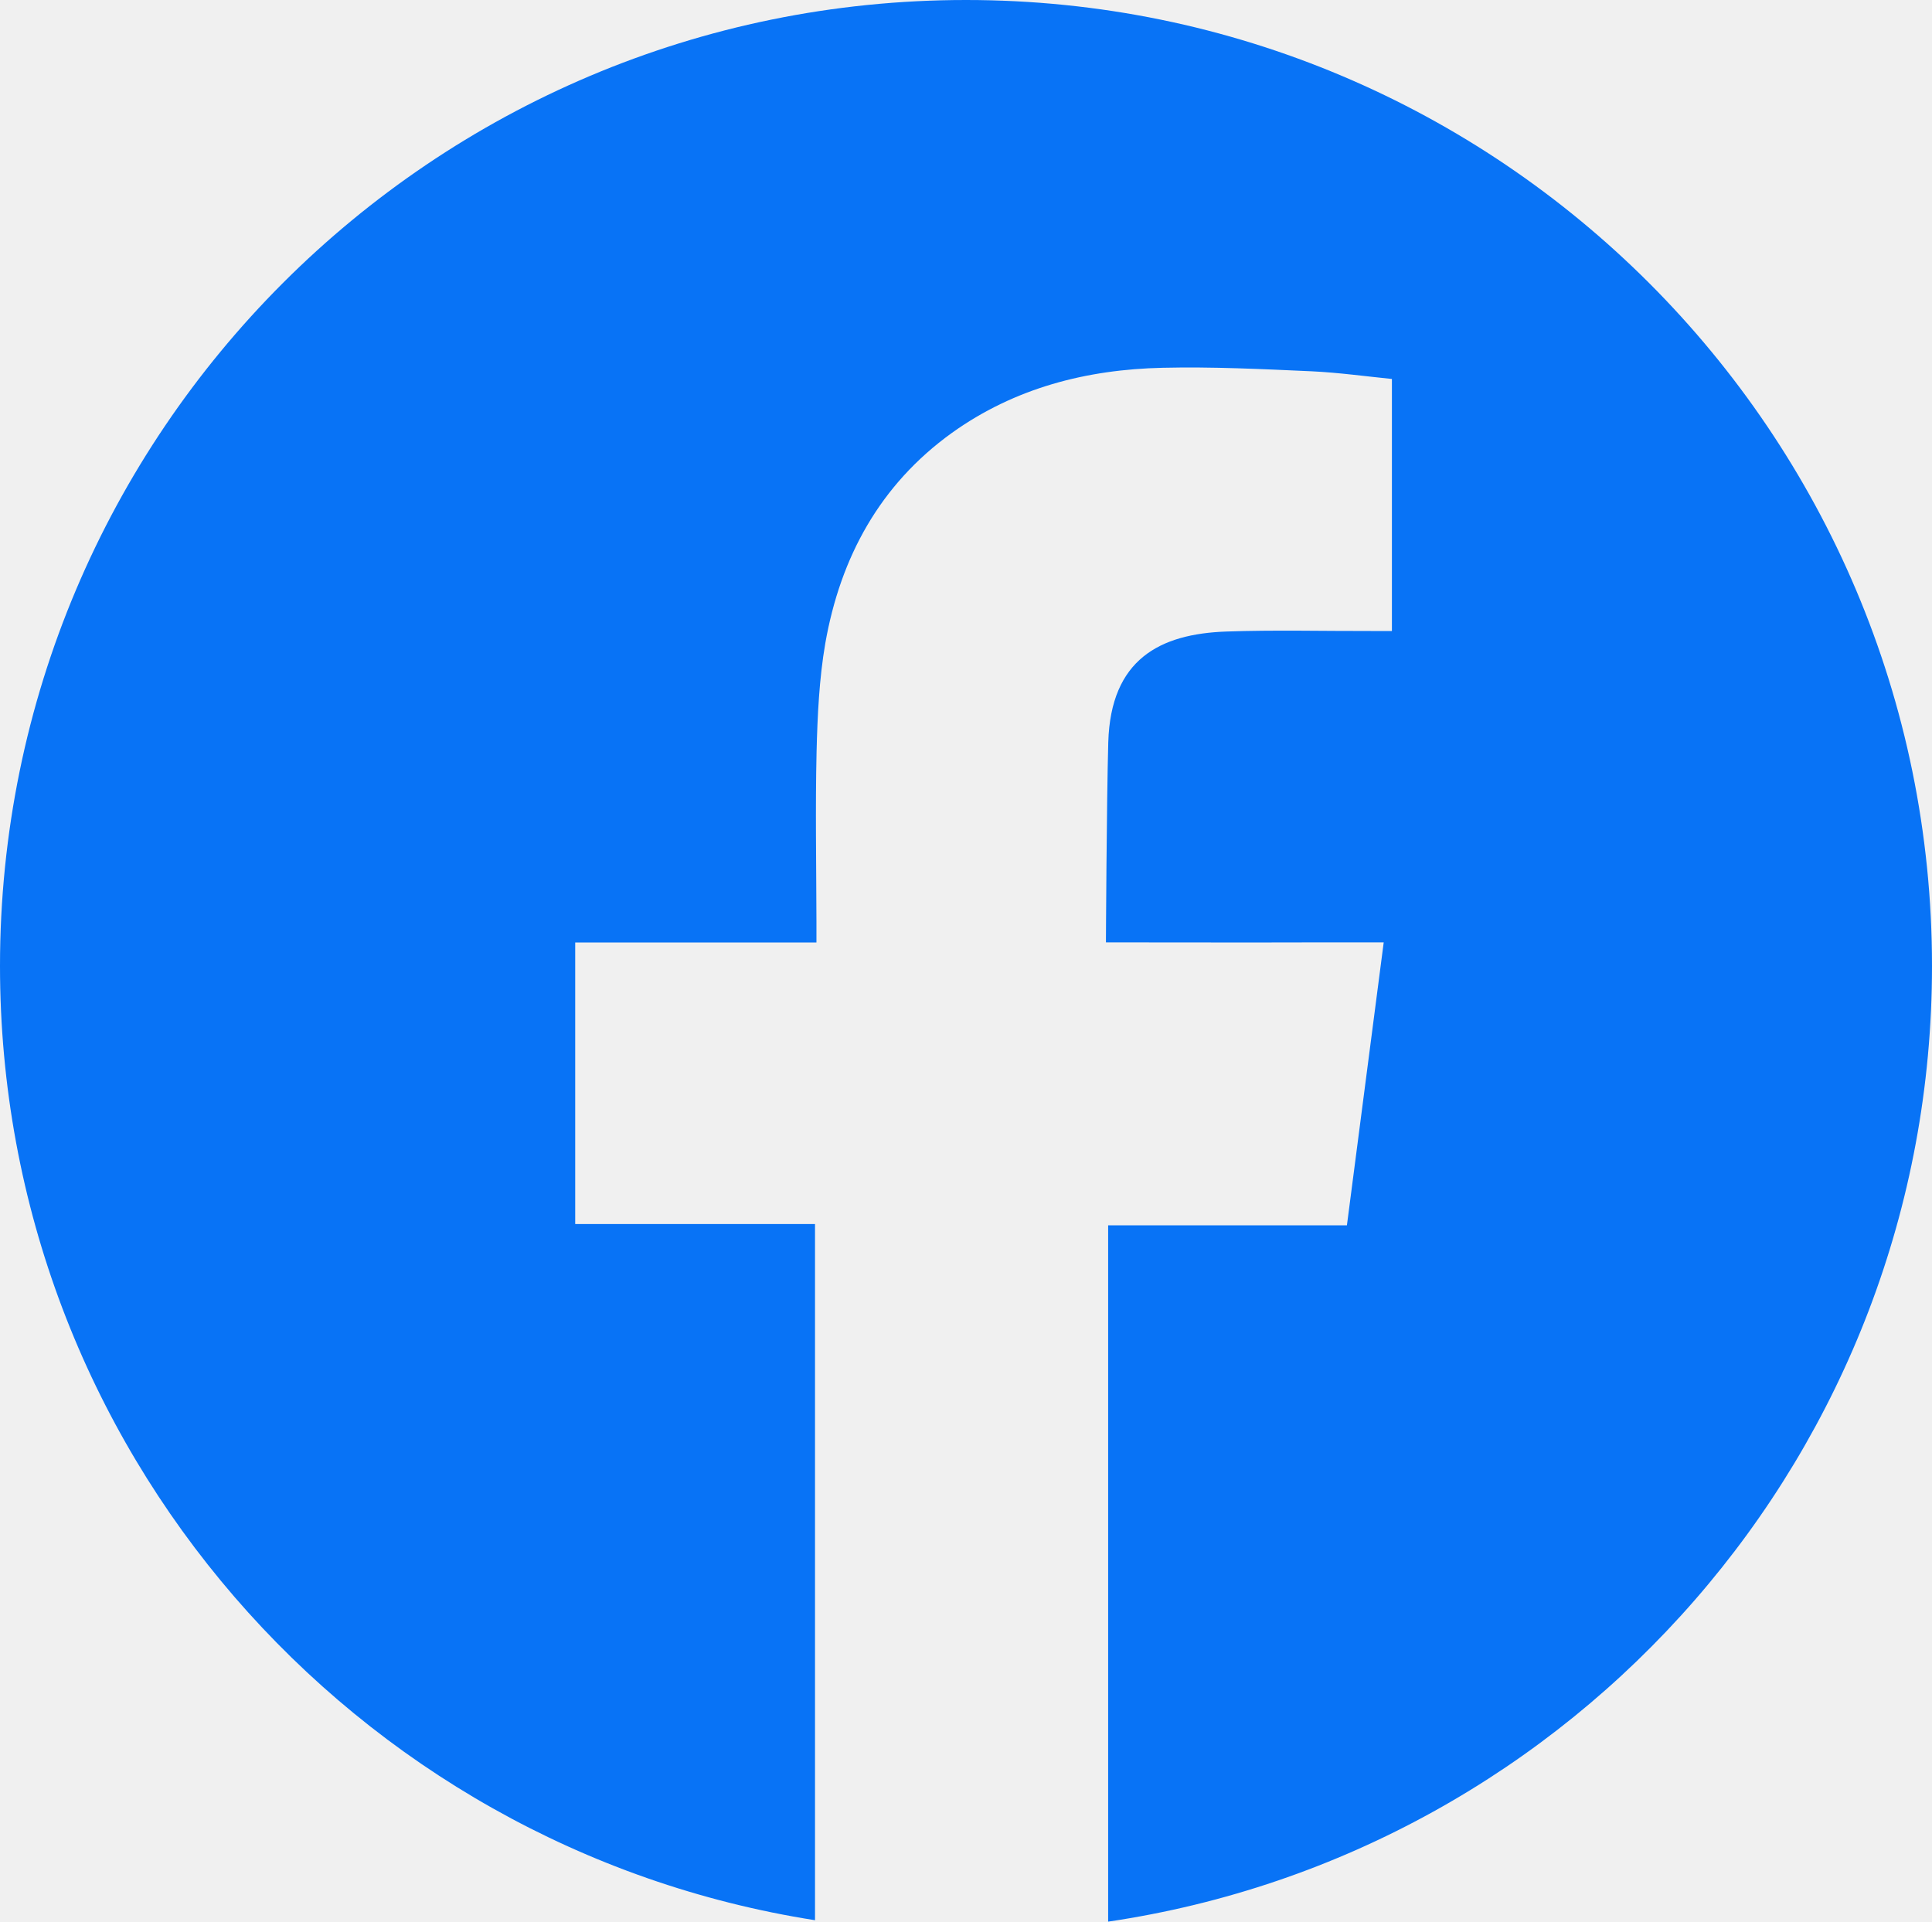
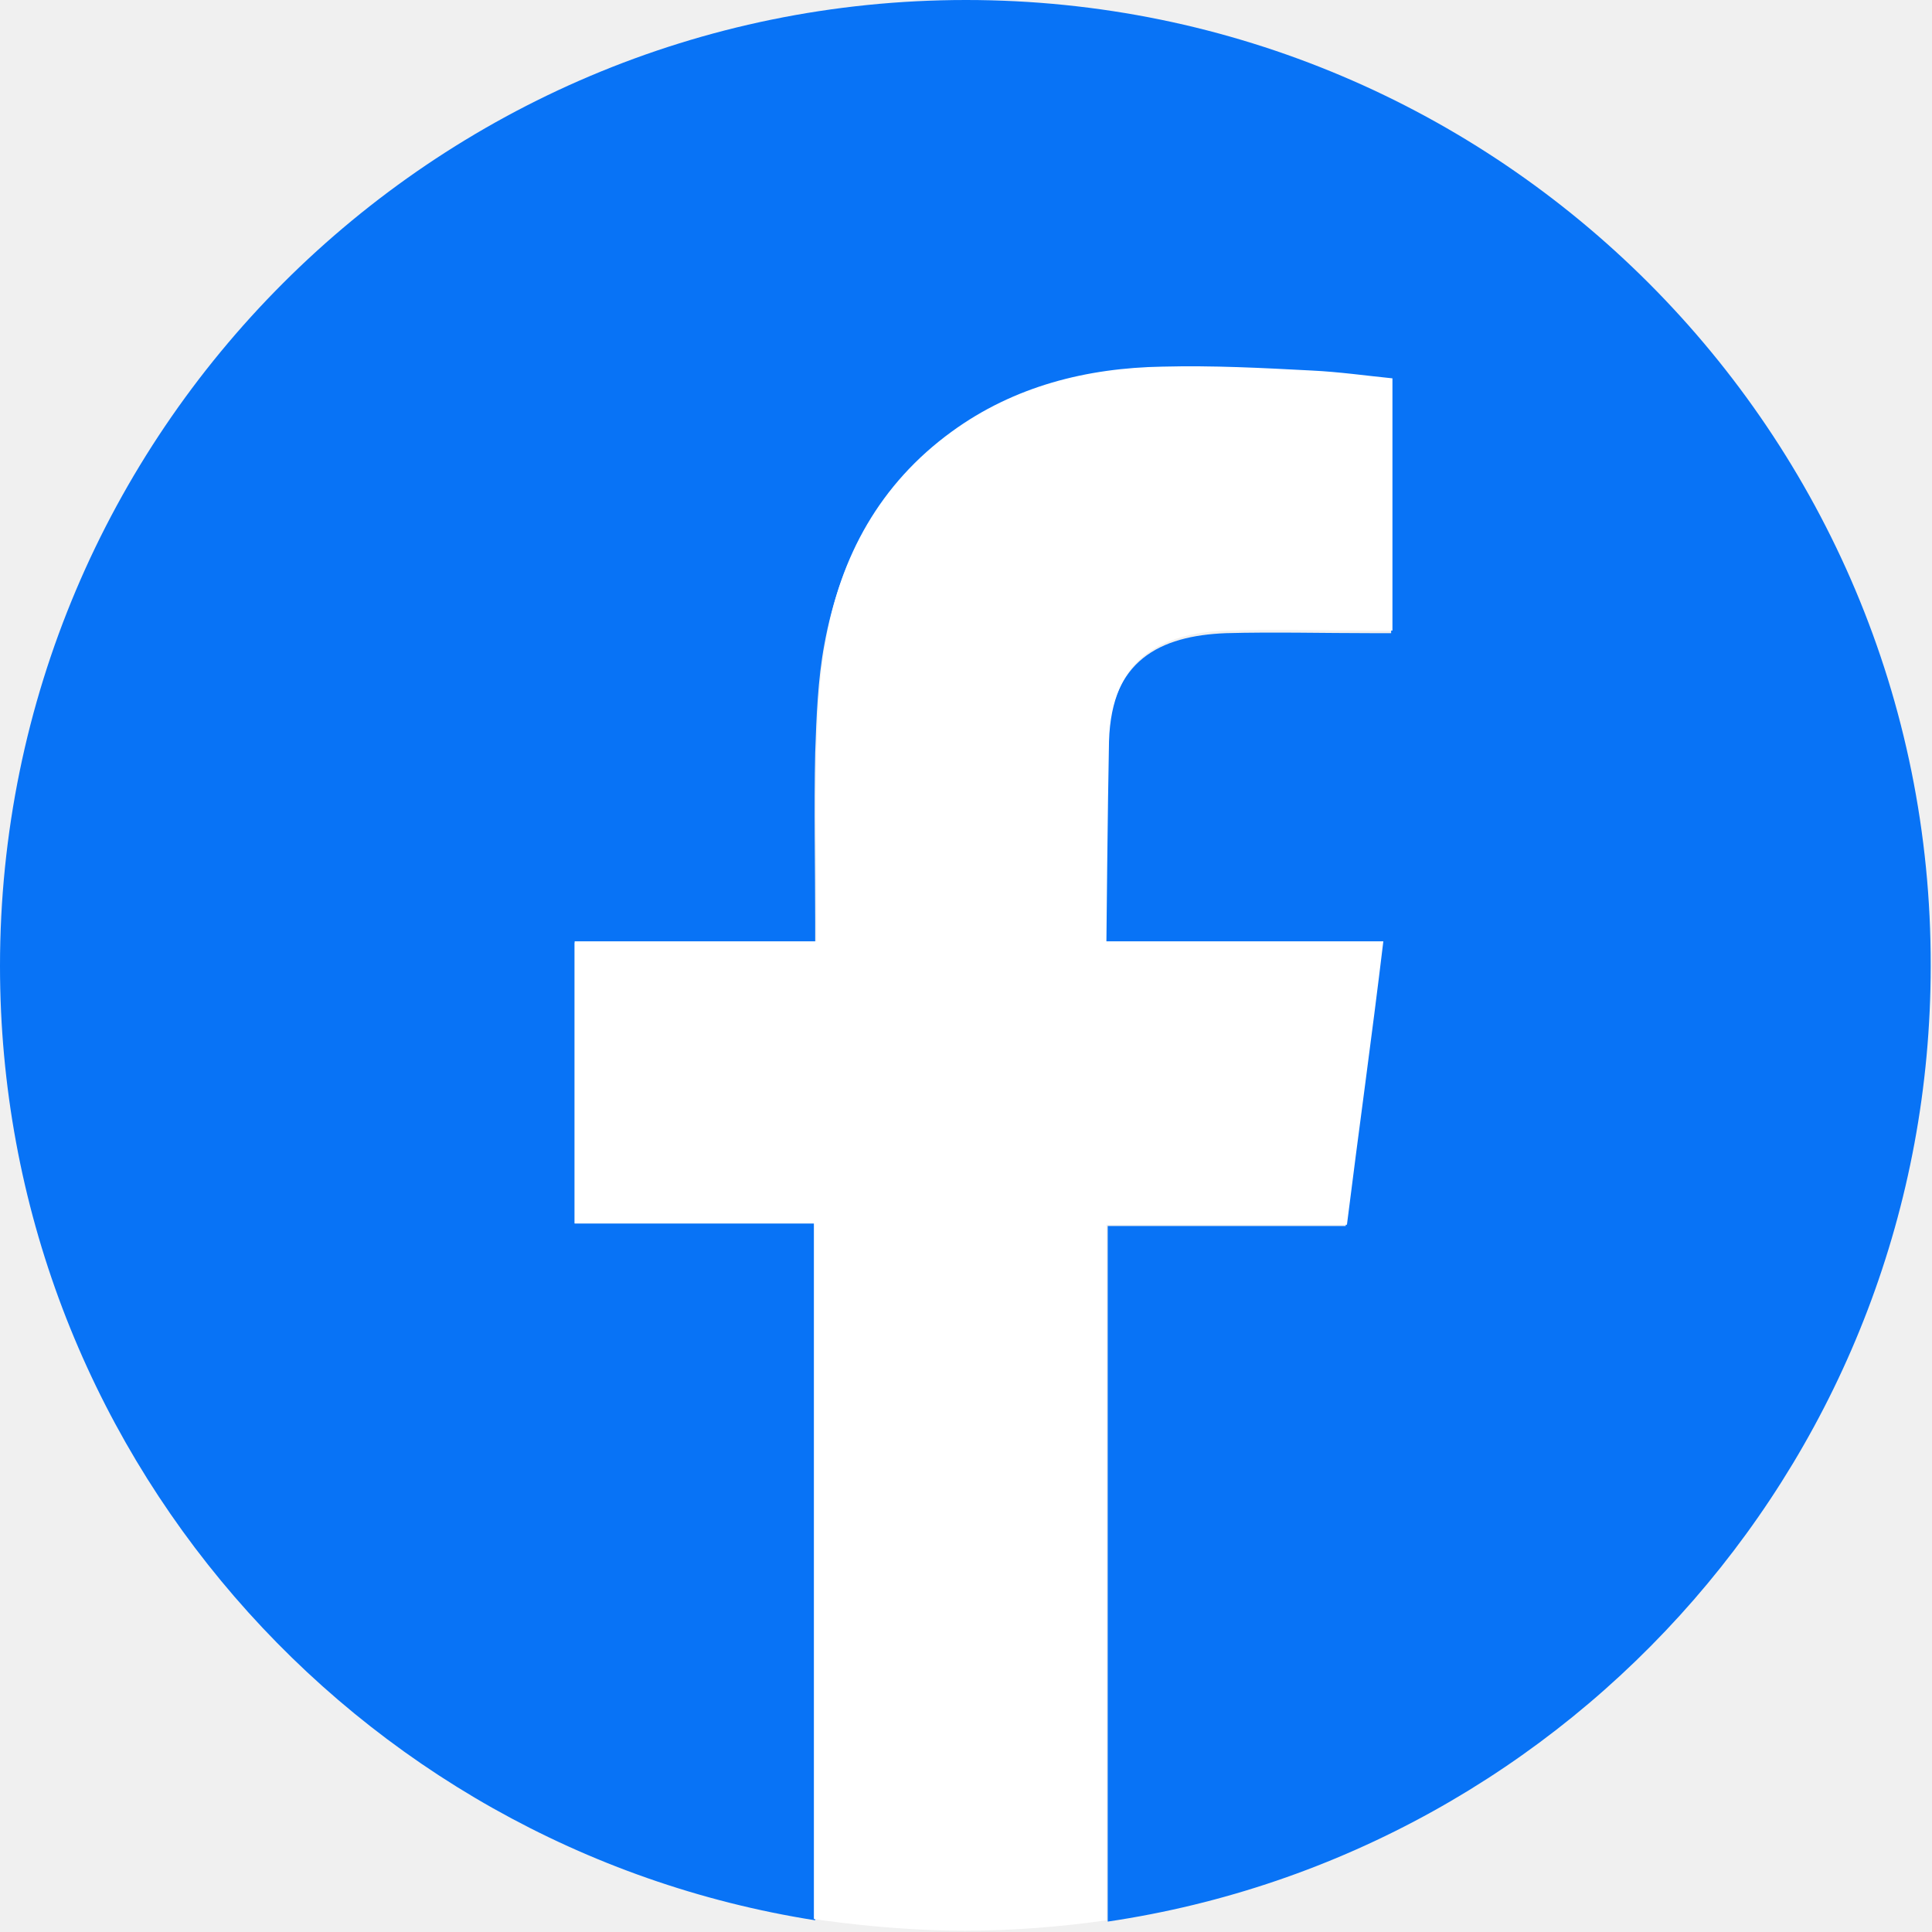
- <svg xmlns="http://www.w3.org/2000/svg" version="1.1" id="Layer_1" x="0px" y="0px" viewBox="0 0 148.56 147.75" style="enable-background:new 0 0 148.56 147.75;" xml:space="preserve">
+ <svg xmlns="http://www.w3.org/2000/svg" version="1.1" id="Layer_1" x="0px" y="0px" viewBox="0 0 148.6 148.6" style="enable-background:new 0 0 148.6 148.6;" xml:space="preserve">
  <style type="text/css">
	.st0{fill-rule:evenodd;clip-rule:evenodd;fill:#0873F6;}
+ 	.st1{fill:#FFFFFF;}
</style>
-   <path class="st0" d="M74.28,0C33.26,0,0,33.26,0,74.28c0,37.07,27.16,67.8,62.67,73.37V94.12H44.23V72.47h18.55v-1.63  c-0.01-4.35-0.09-8.7,0.01-13.05c0.07-2.77,0.2-5.59,0.67-8.32c1.16-6.61,4.2-12.2,9.73-16.18c4.83-3.46,10.36-4.88,16.2-5.01  c3.83-0.09,7.66,0.1,11.48,0.27c2.08,0.1,4.17,0.39,6.16,0.59v19.38c-0.62,0-1.08,0-1.54,0c-3.74,0.01-7.46-0.09-11.19,0.04  c-5.11,0.18-8.89,2.13-9.08,8.51c-0.13,4.66-0.18,15.39-0.18,15.39s12,0.02,17.23,0c1.33,0,2.66,0,4.13,0  c-0.97,7.43-1.89,14.56-2.83,21.76H85.21v53.54c35.84-5.29,63.35-36.17,63.35-73.48C148.56,33.26,115.3,0,74.28,0z" />
+   <g>
+     <path class="st0" d="M74.3,0C33.3,0,0,33.3,0,74.3c0,37.1,27.2,67.8,62.7,73.4V94.1H44.2V72.5h18.5v-1.6c0-4.3-0.1-8.7,0-13   c0.1-2.8,0.2-5.6,0.7-8.3c1.2-6.6,4.2-12.2,9.7-16.2c4.8-3.5,10.4-4.9,16.2-5c3.8-0.1,7.7,0.1,11.5,0.3c2.1,0.1,4.2,0.4,6.2,0.6   v19.4c-0.6,0-1.1,0-1.5,0c-3.7,0-7.5-0.1-11.2,0c-5.1,0.2-8.9,2.1-9.1,8.5C85.1,61.7,85,72.5,85,72.5s12,0,17.2,0   c1.3,0,2.7,0,4.1,0c-1,7.4-1.9,14.6-2.8,21.8H85.2v53.5c35.8-5.3,63.3-36.2,63.3-73.5C148.6,33.3,115.3,0,74.3,0z" />
+     <path class="st1" d="M85.2,94.2h18.4c0.9-7.2,1.9-14.3,2.8-21.8c-1.5,0-2.8,0-4.1,0c-5.2,0-17.2,0-17.2,0s0.1-10.7,0.2-15.4   c0.2-6.4,4-8.3,9.1-8.5c3.7-0.1,7.5,0,11.2,0c0.5,0,0.9,0,1.5,0V29.1c-2-0.2-4.1-0.5-6.2-0.6c-3.8-0.2-7.6-0.4-11.5-0.3   c-5.8,0.1-11.4,1.5-16.2,5c-5.5,4-8.6,9.6-9.7,16.2c-0.5,2.7-0.6,5.5-0.7,8.3c-0.1,4.4,0,8.7,0,13.1v1.6H44.2v21.7h18.4v53.5   c0,0,5.6,0.9,11.6,0.9c3.7,0,7.4-0.3,10.9-0.8V94.2z" />
+   </g>
</svg>
